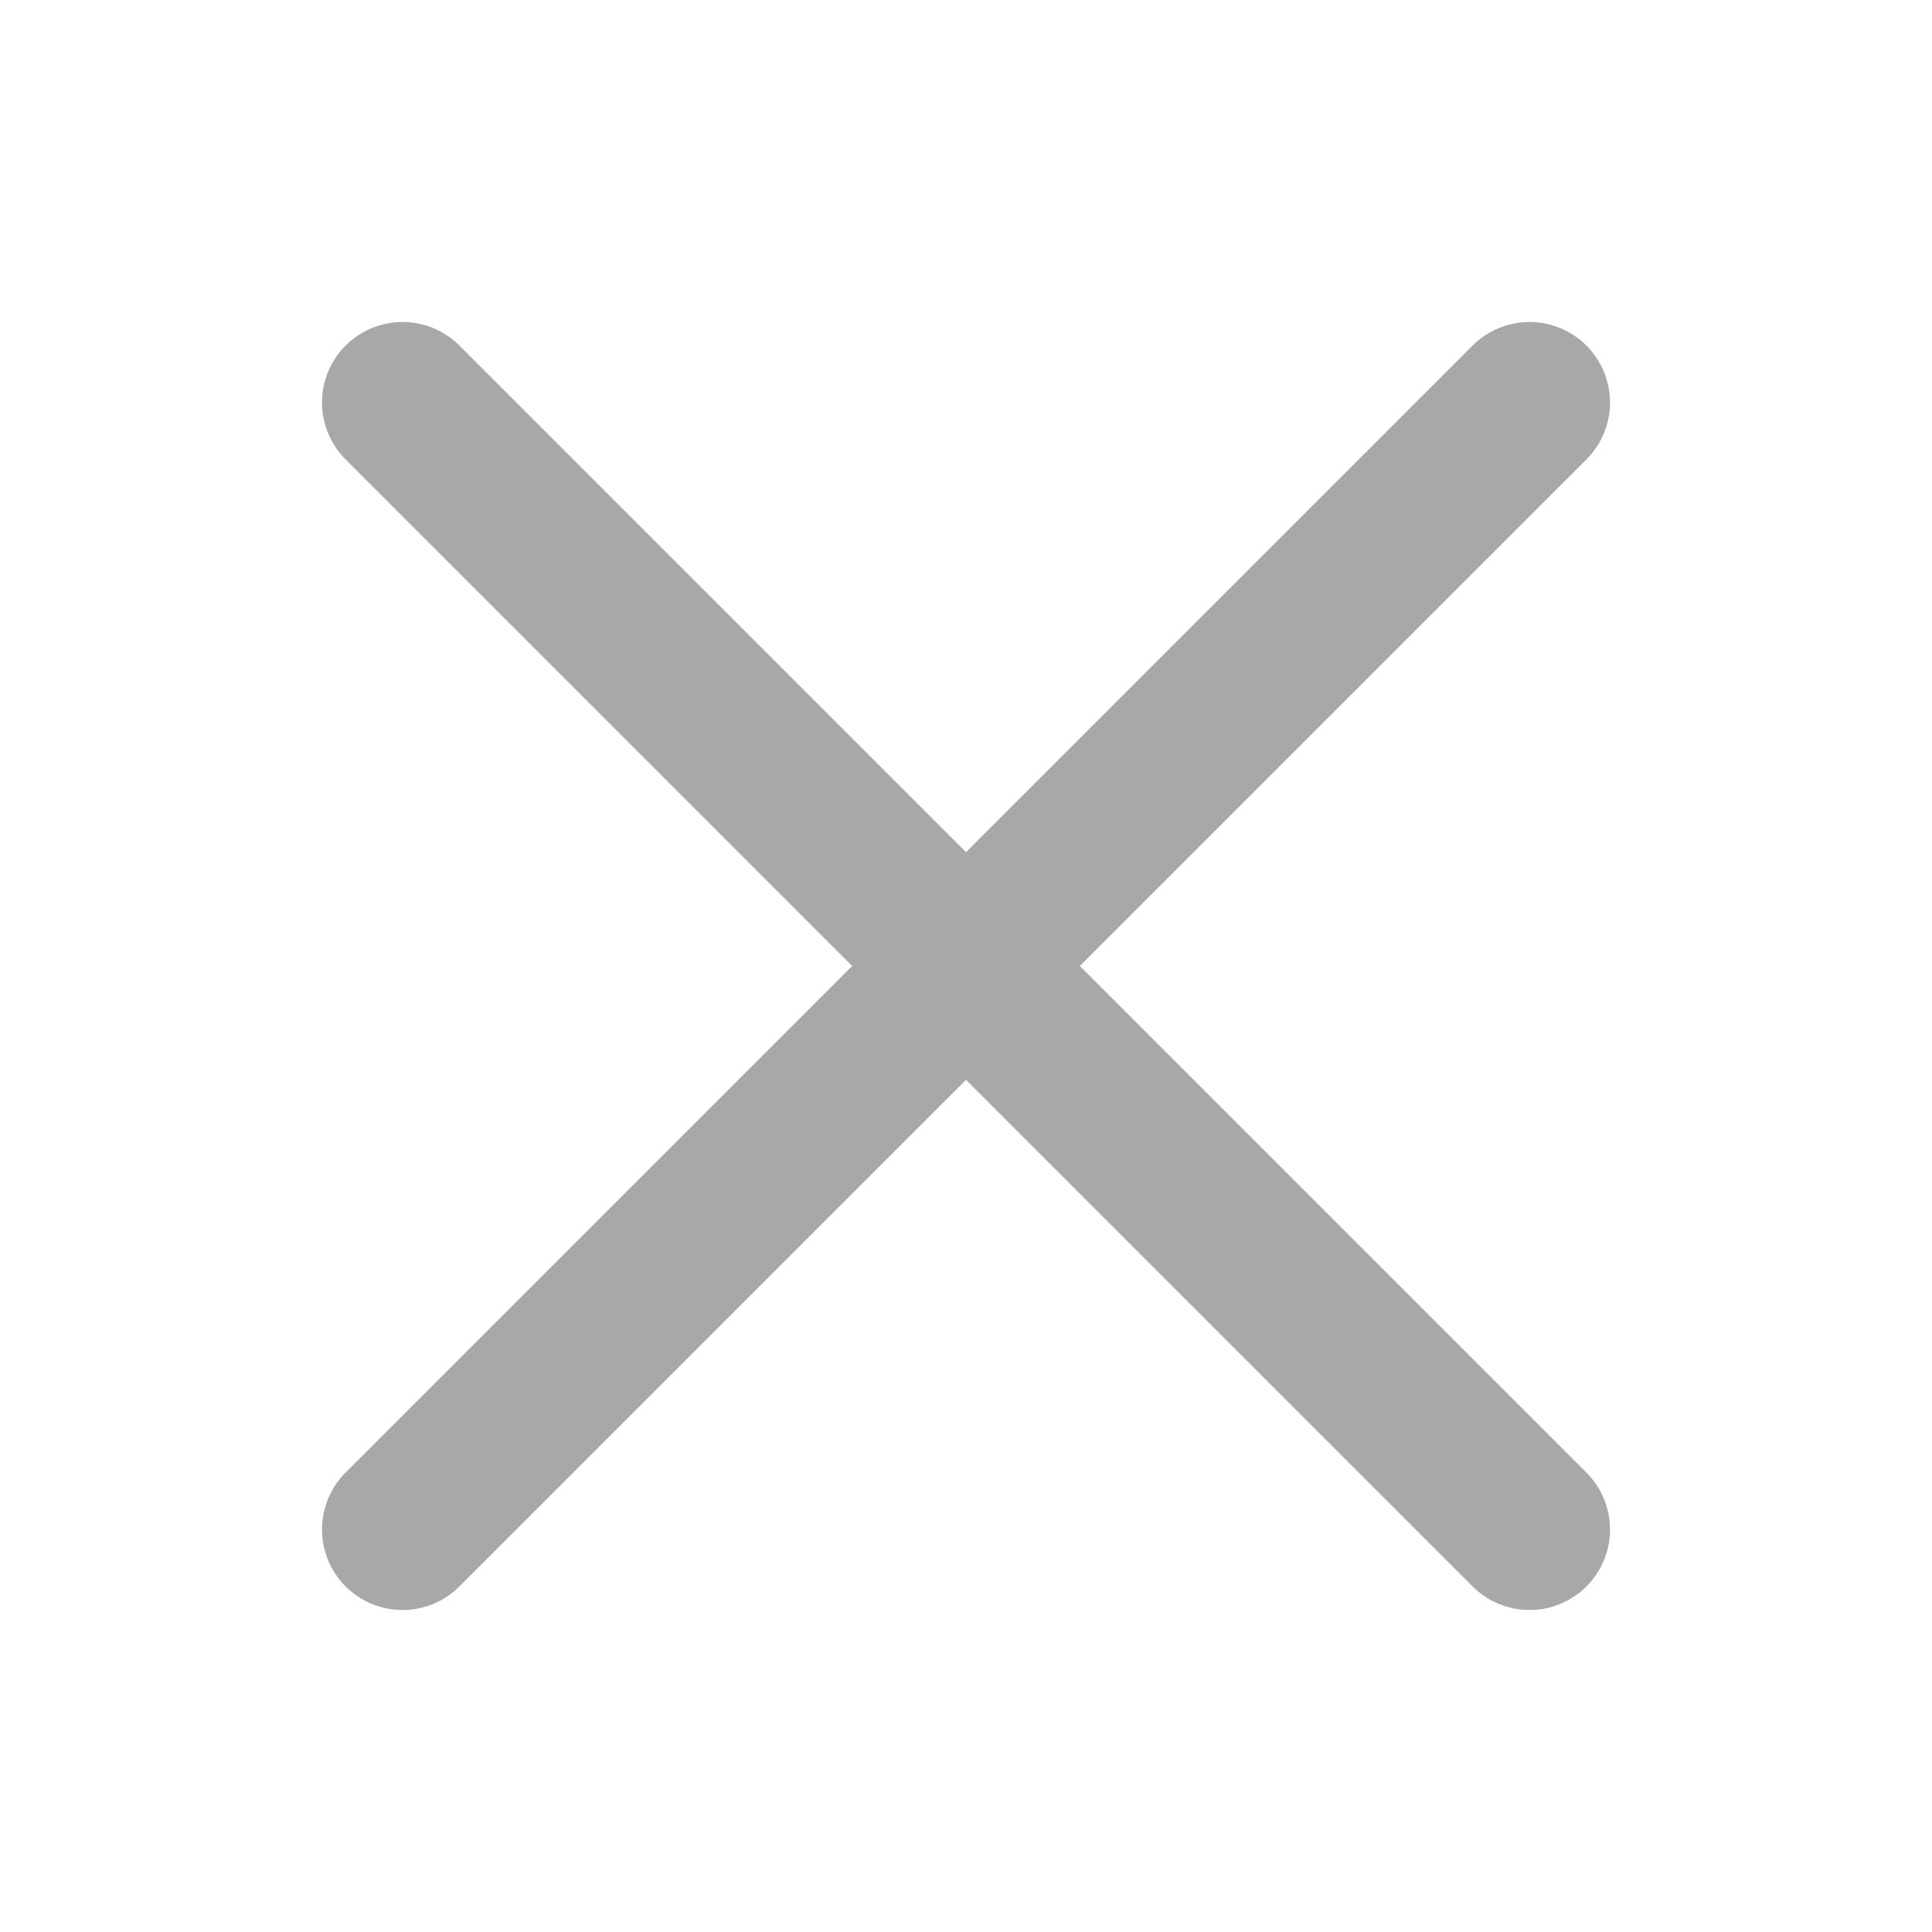
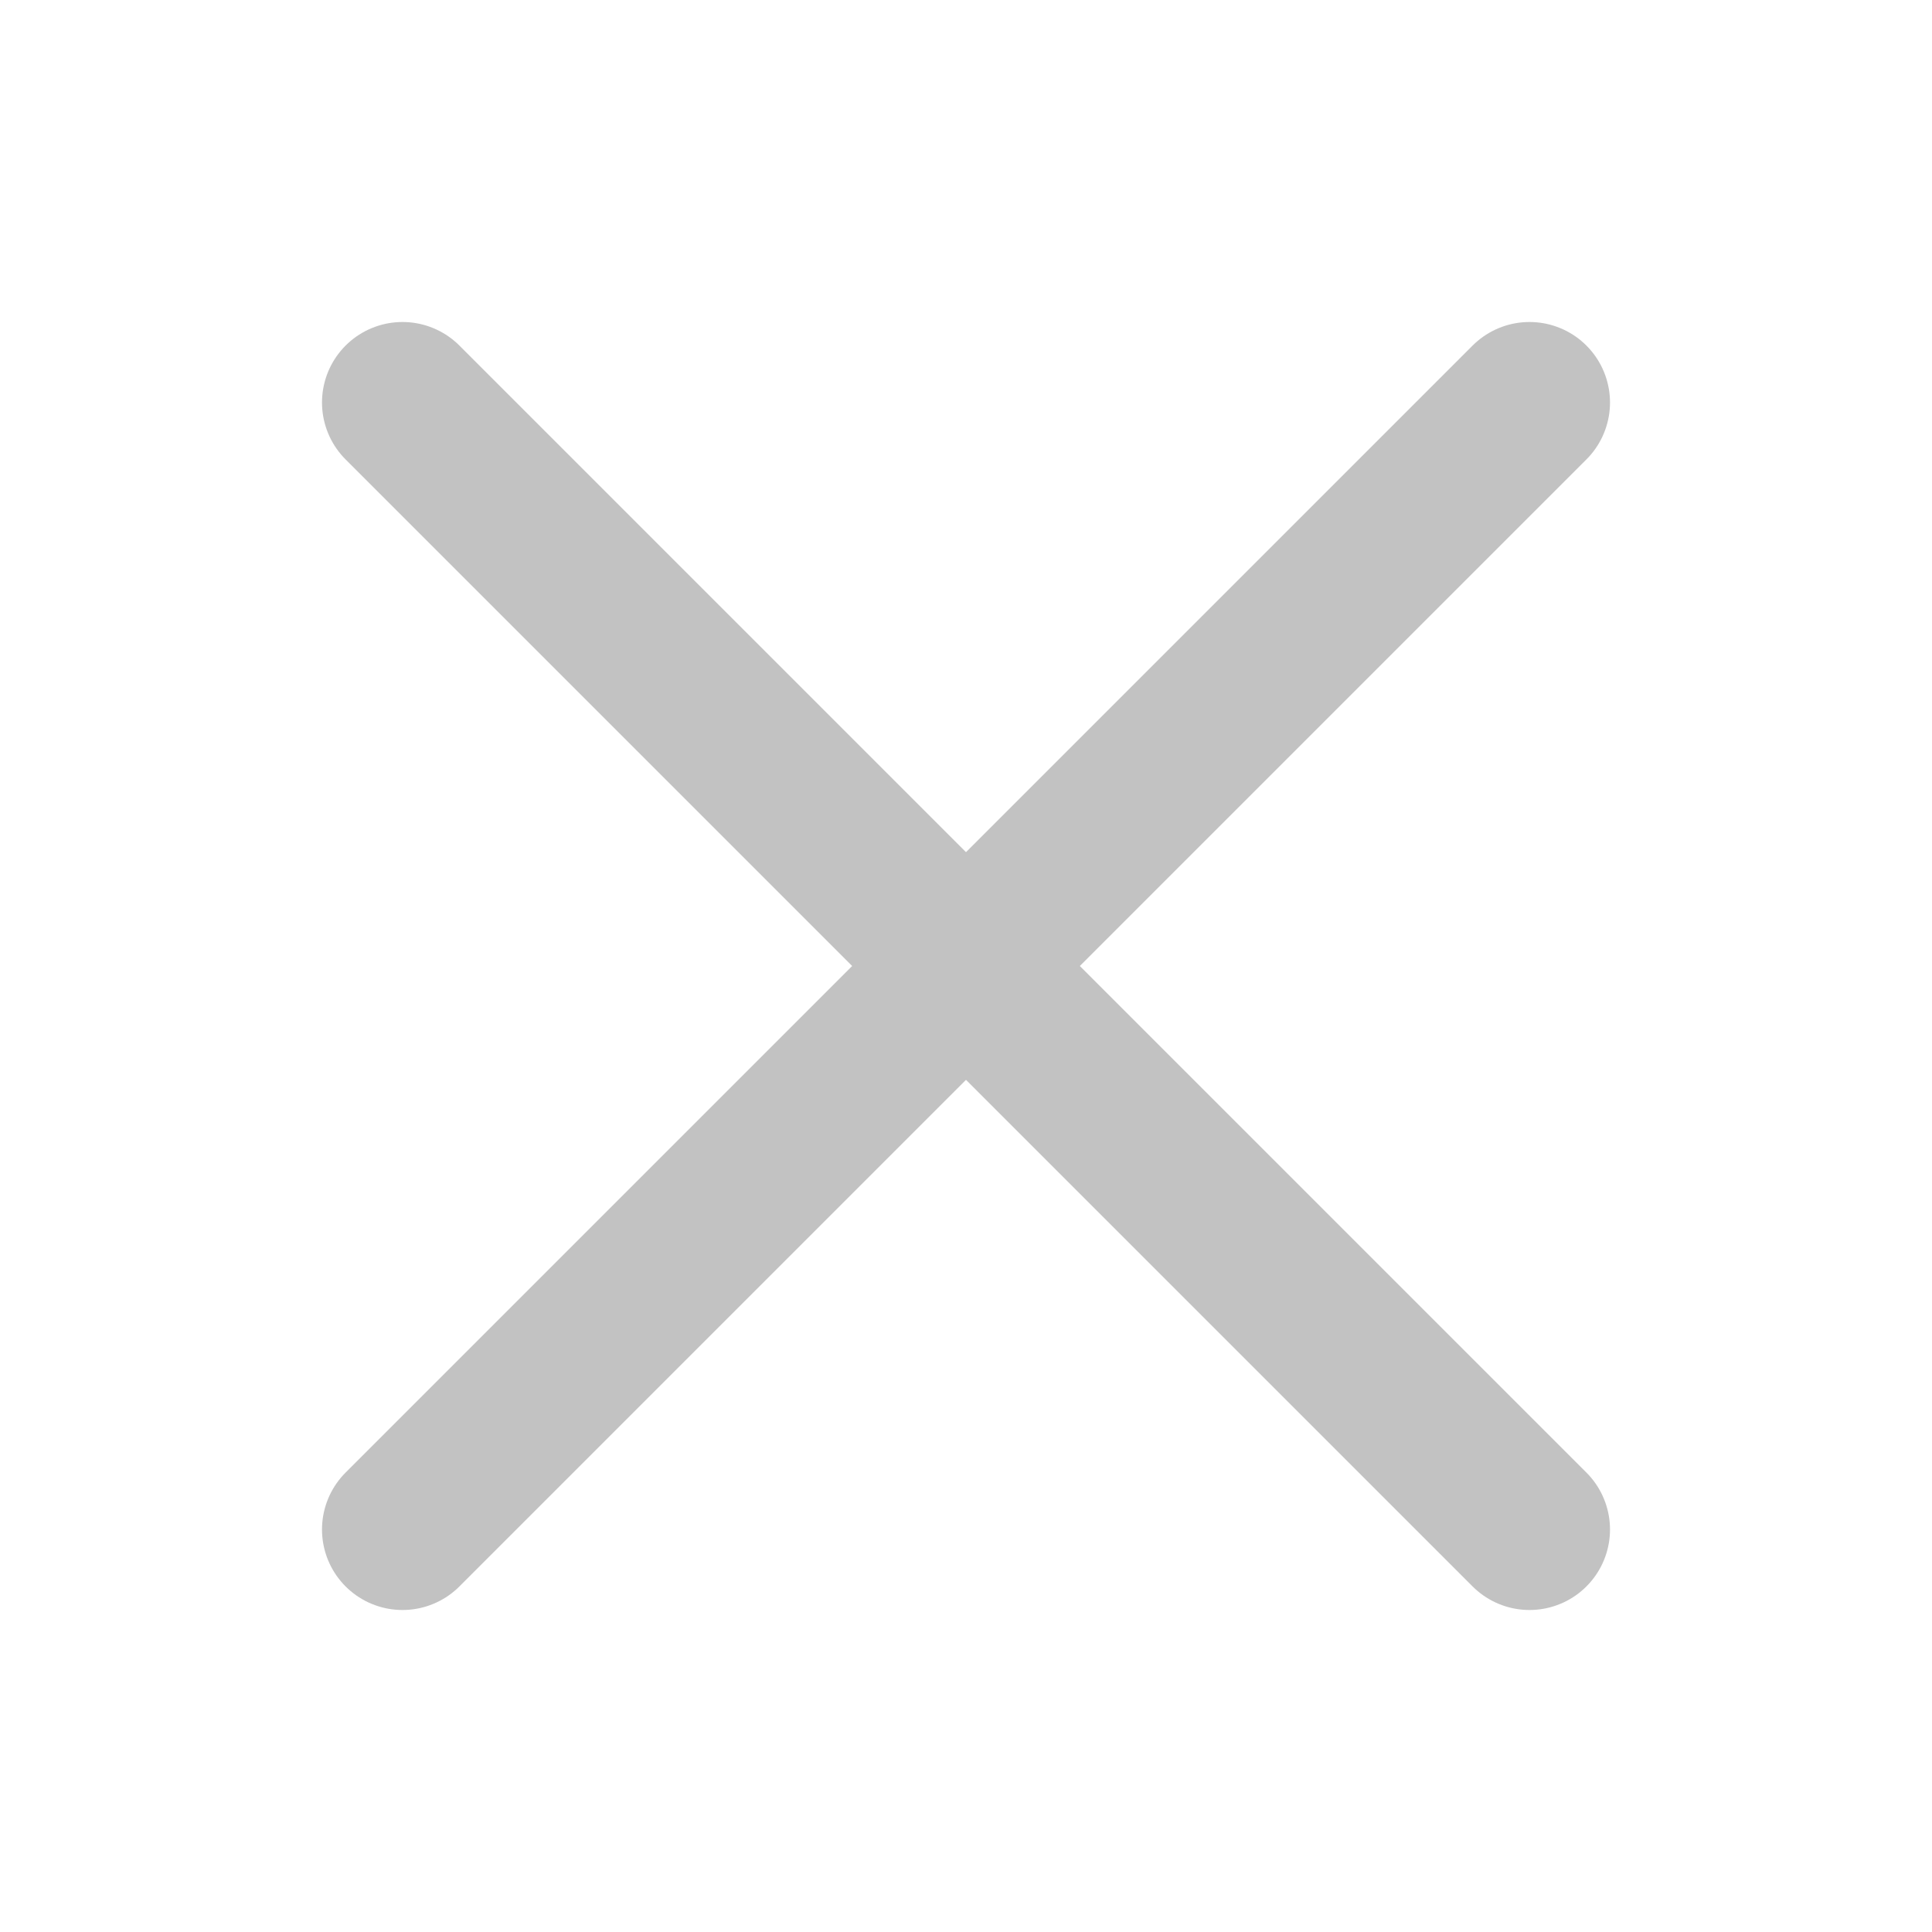
<svg xmlns="http://www.w3.org/2000/svg" width="800px" height="800px" viewBox="0 0 24 24" fill="none">
  <g id="SVGRepo_bgCarrier" stroke-width="0" />
  <g id="SVGRepo_tracerCarrier" stroke-linecap="round" stroke-linejoin="round" />
  <g id="SVGRepo_iconCarrier">
-     <path d="M5 5L19 19M5 19L19 5" stroke="#a8a8a8" stroke-width="2" stroke-linecap="round" stroke-linejoin="round" />
+     <path d="M5 5L19 19M5 19L19 5" stroke="#c2c2c2" stroke-width="2" stroke-linecap="round" stroke-linejoin="round" />
  </g>
</svg>
